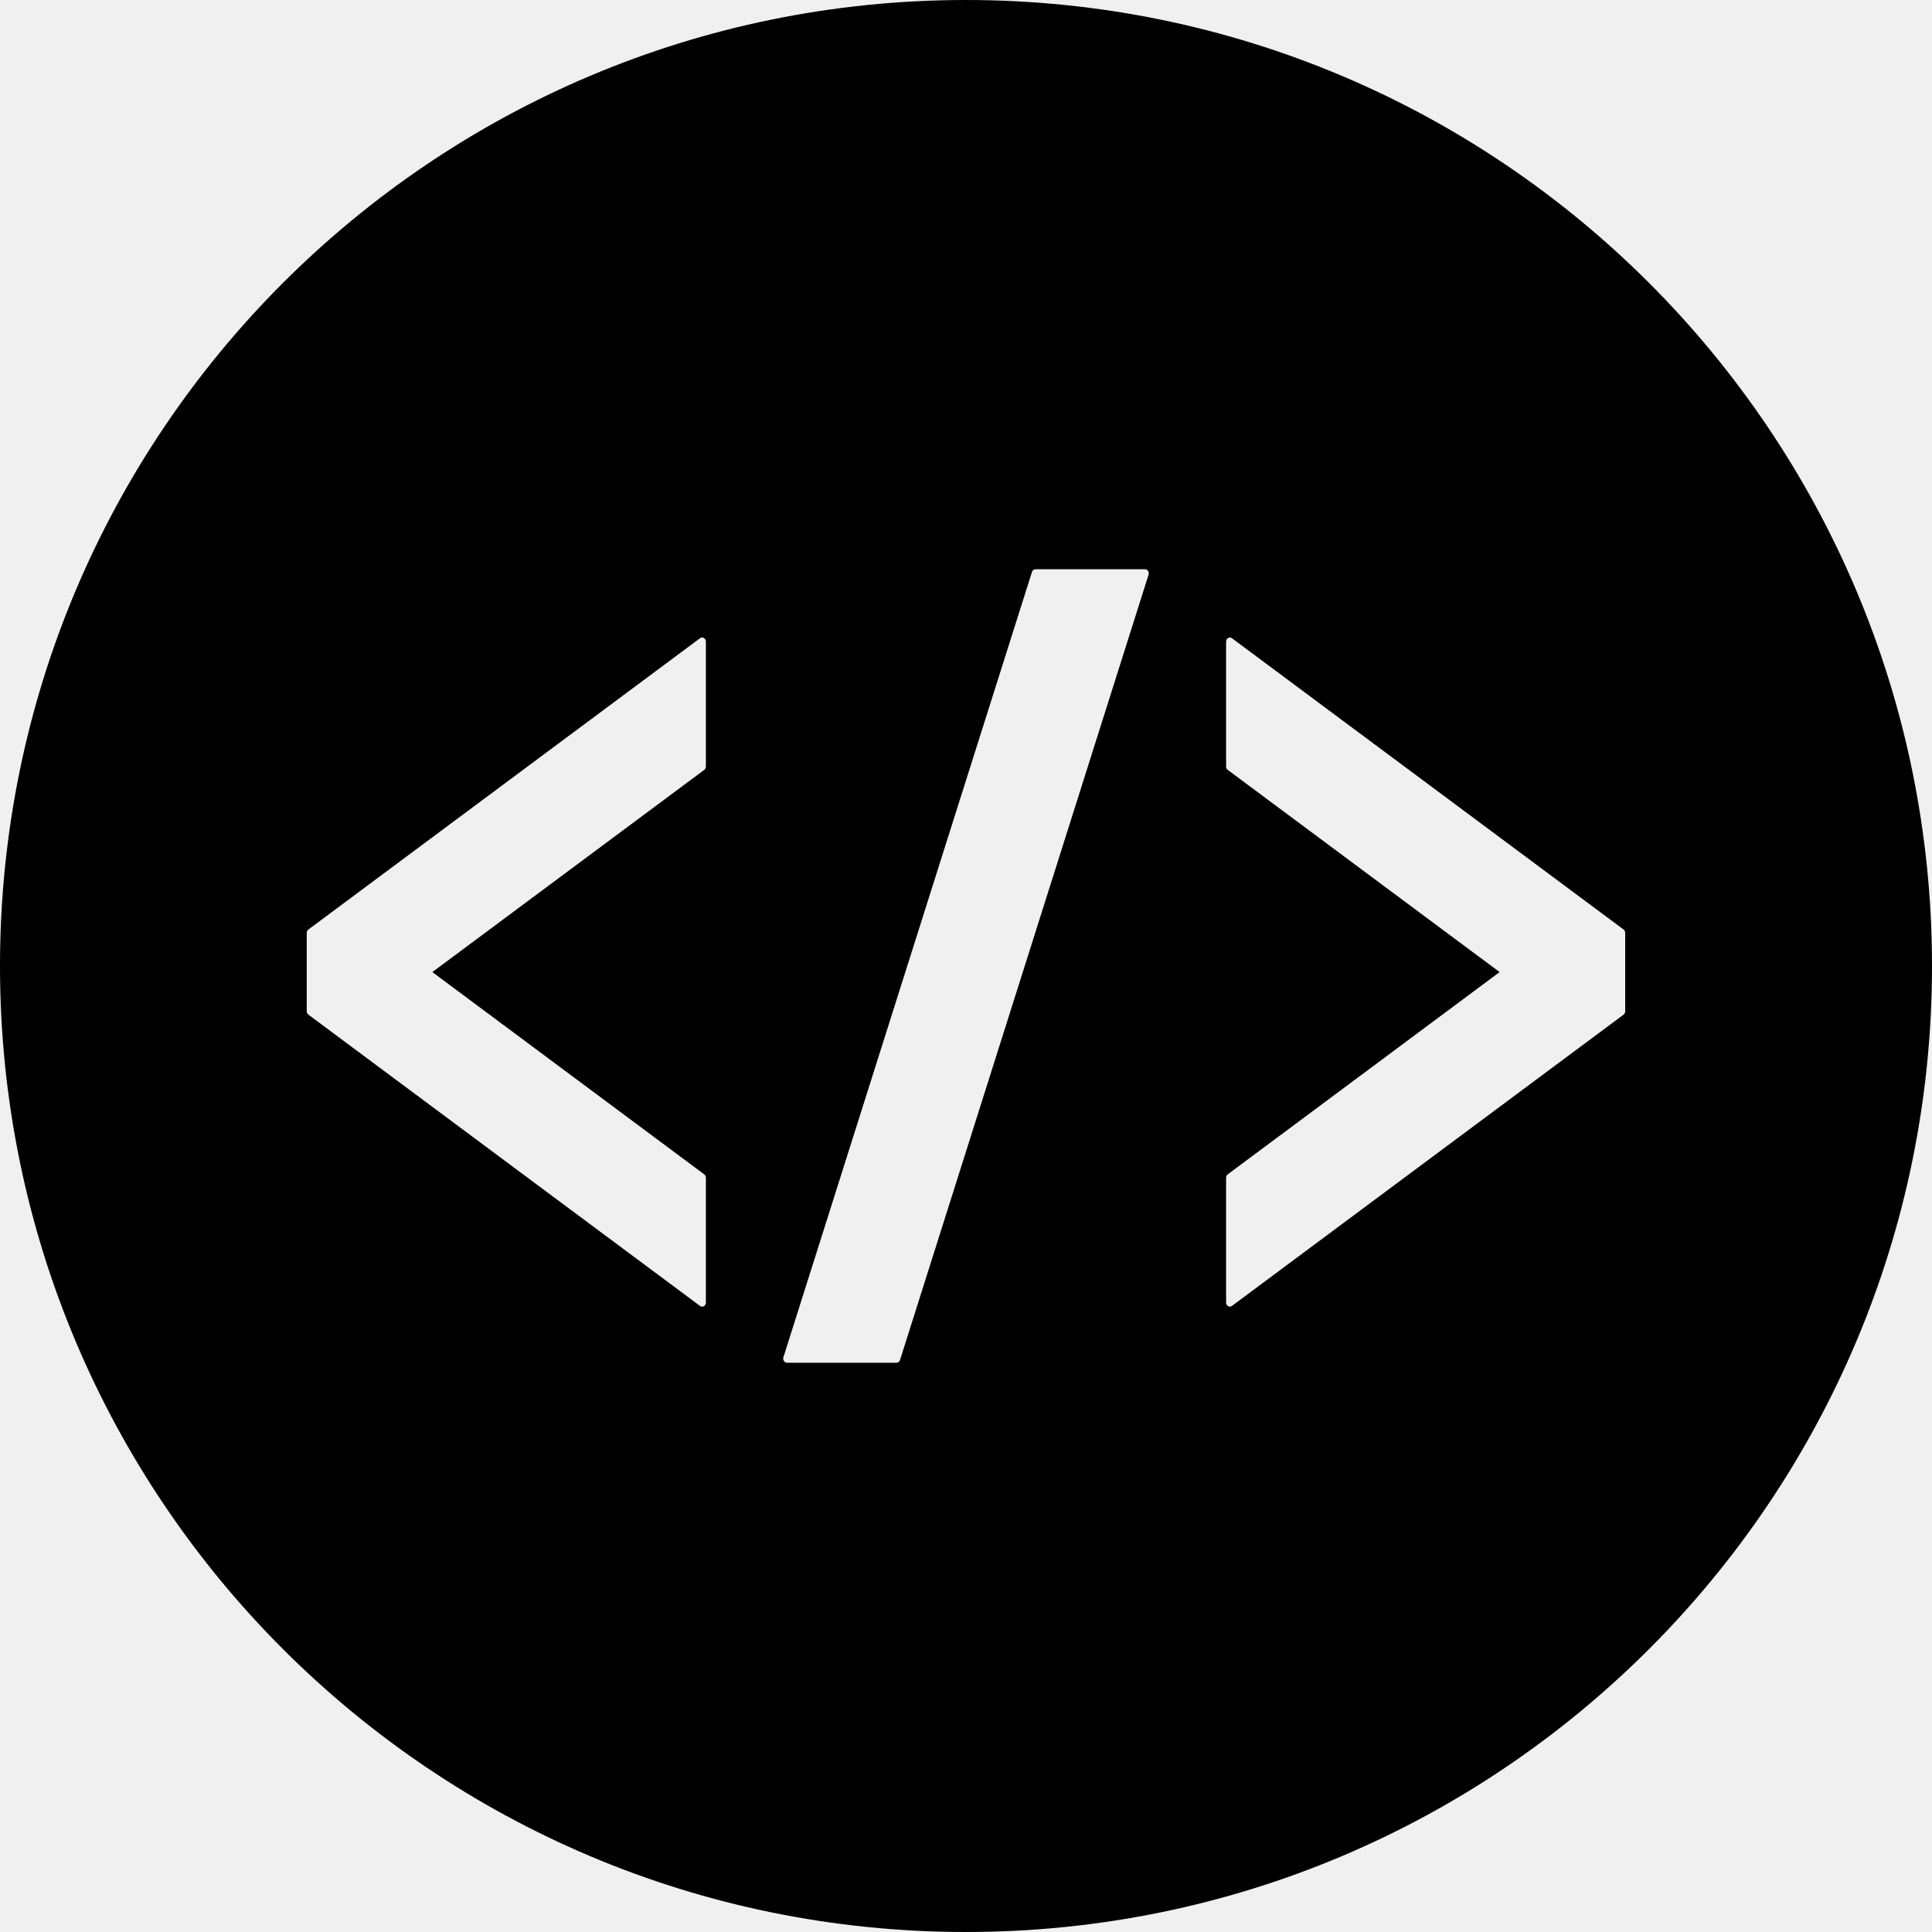
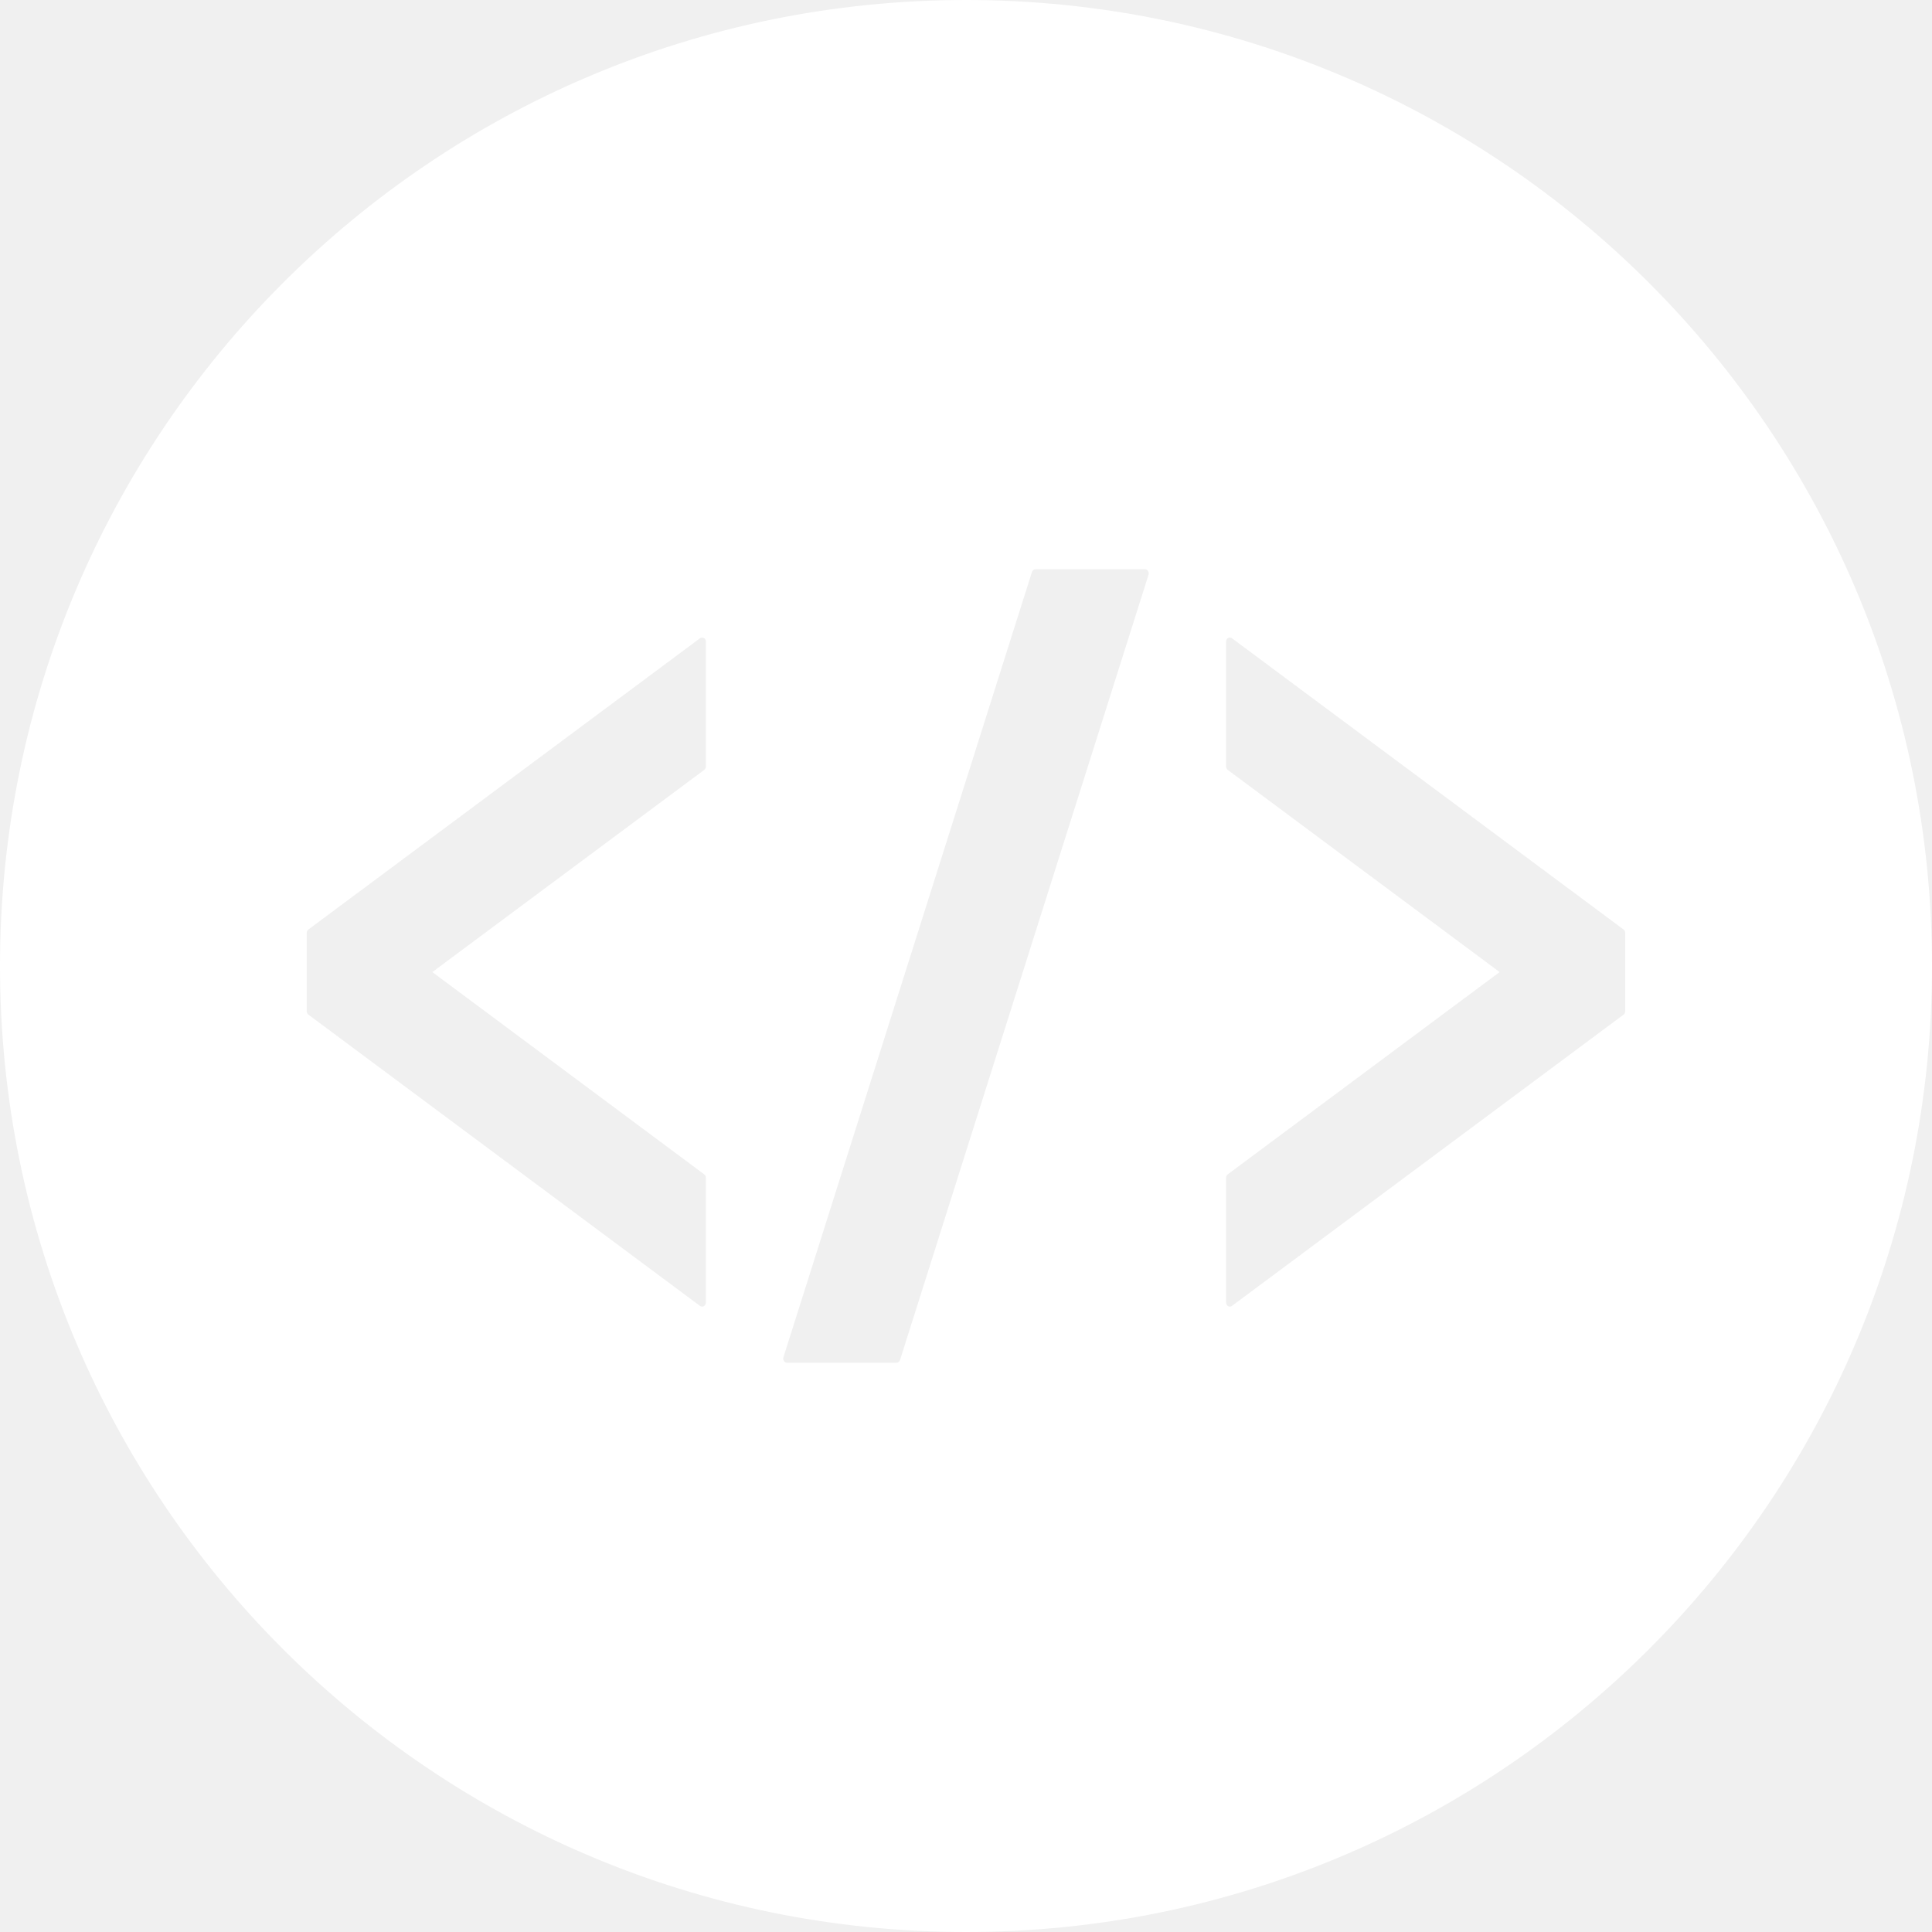
<svg xmlns="http://www.w3.org/2000/svg" height="800px" width="800px" version="1.1" id="_x32_" viewBox="0 0 512 512" xml:space="preserve" fill="white">
-   <style type="text/css">
- 	.st0{fill:#000000;}
- </style>
  <g>
    <path class="st0" d="M256.005,0C114.611,0,0,114.611,0,255.996C0,397.39,114.611,512,256.005,512   C397.39,512,512,397.39,512,255.996C512,114.611,397.39,0,256.005,0z M187.066,203.112c0,0.366-0.157,0.689-0.436,0.916   l-72.053,53.582l72.053,53.608c0.279,0.192,0.436,0.541,0.436,0.89v33.07c0,0.41-0.201,0.776-0.532,0.968   c-0.148,0.079-0.296,0.13-0.471,0.13c-0.192,0-0.392-0.07-0.558-0.2L81.734,268.894c-0.27-0.201-0.445-0.541-0.445-0.898v-20.765   c0-0.366,0.174-0.706,0.445-0.907l103.771-77.18c0.166-0.131,0.366-0.192,0.558-0.192c0.174,0,0.323,0.044,0.471,0.13   c0.332,0.183,0.532,0.55,0.532,0.968V203.112z M238.519,360.404c-0.148,0.445-0.514,0.741-0.951,0.741h-29.006   c-0.331,0-0.628-0.175-0.82-0.472c-0.183-0.278-0.236-0.645-0.131-0.976l65.87-208.118c0.131-0.437,0.514-0.724,0.942-0.724h29.014   c0.314,0,0.628,0.166,0.811,0.454c0.183,0.288,0.236,0.654,0.131,0.994L238.519,360.404z M430.694,267.996   c0,0.357-0.156,0.698-0.436,0.898l-103.771,77.181c-0.166,0.13-0.357,0.2-0.558,0.2c-0.166,0-0.322-0.052-0.471-0.13   c-0.331-0.192-0.532-0.558-0.532-0.968v-33.062c0-0.357,0.157-0.706,0.436-0.898l72.053-53.608l-72.053-53.582   c-0.278-0.209-0.436-0.54-0.436-0.906V170.05c0-0.418,0.201-0.785,0.532-0.968c0.148-0.086,0.305-0.13,0.471-0.13   c0.201,0,0.392,0.061,0.558,0.192l103.771,77.18c0.28,0.201,0.436,0.541,0.436,0.907V267.996z" />
  </g>
</svg>
